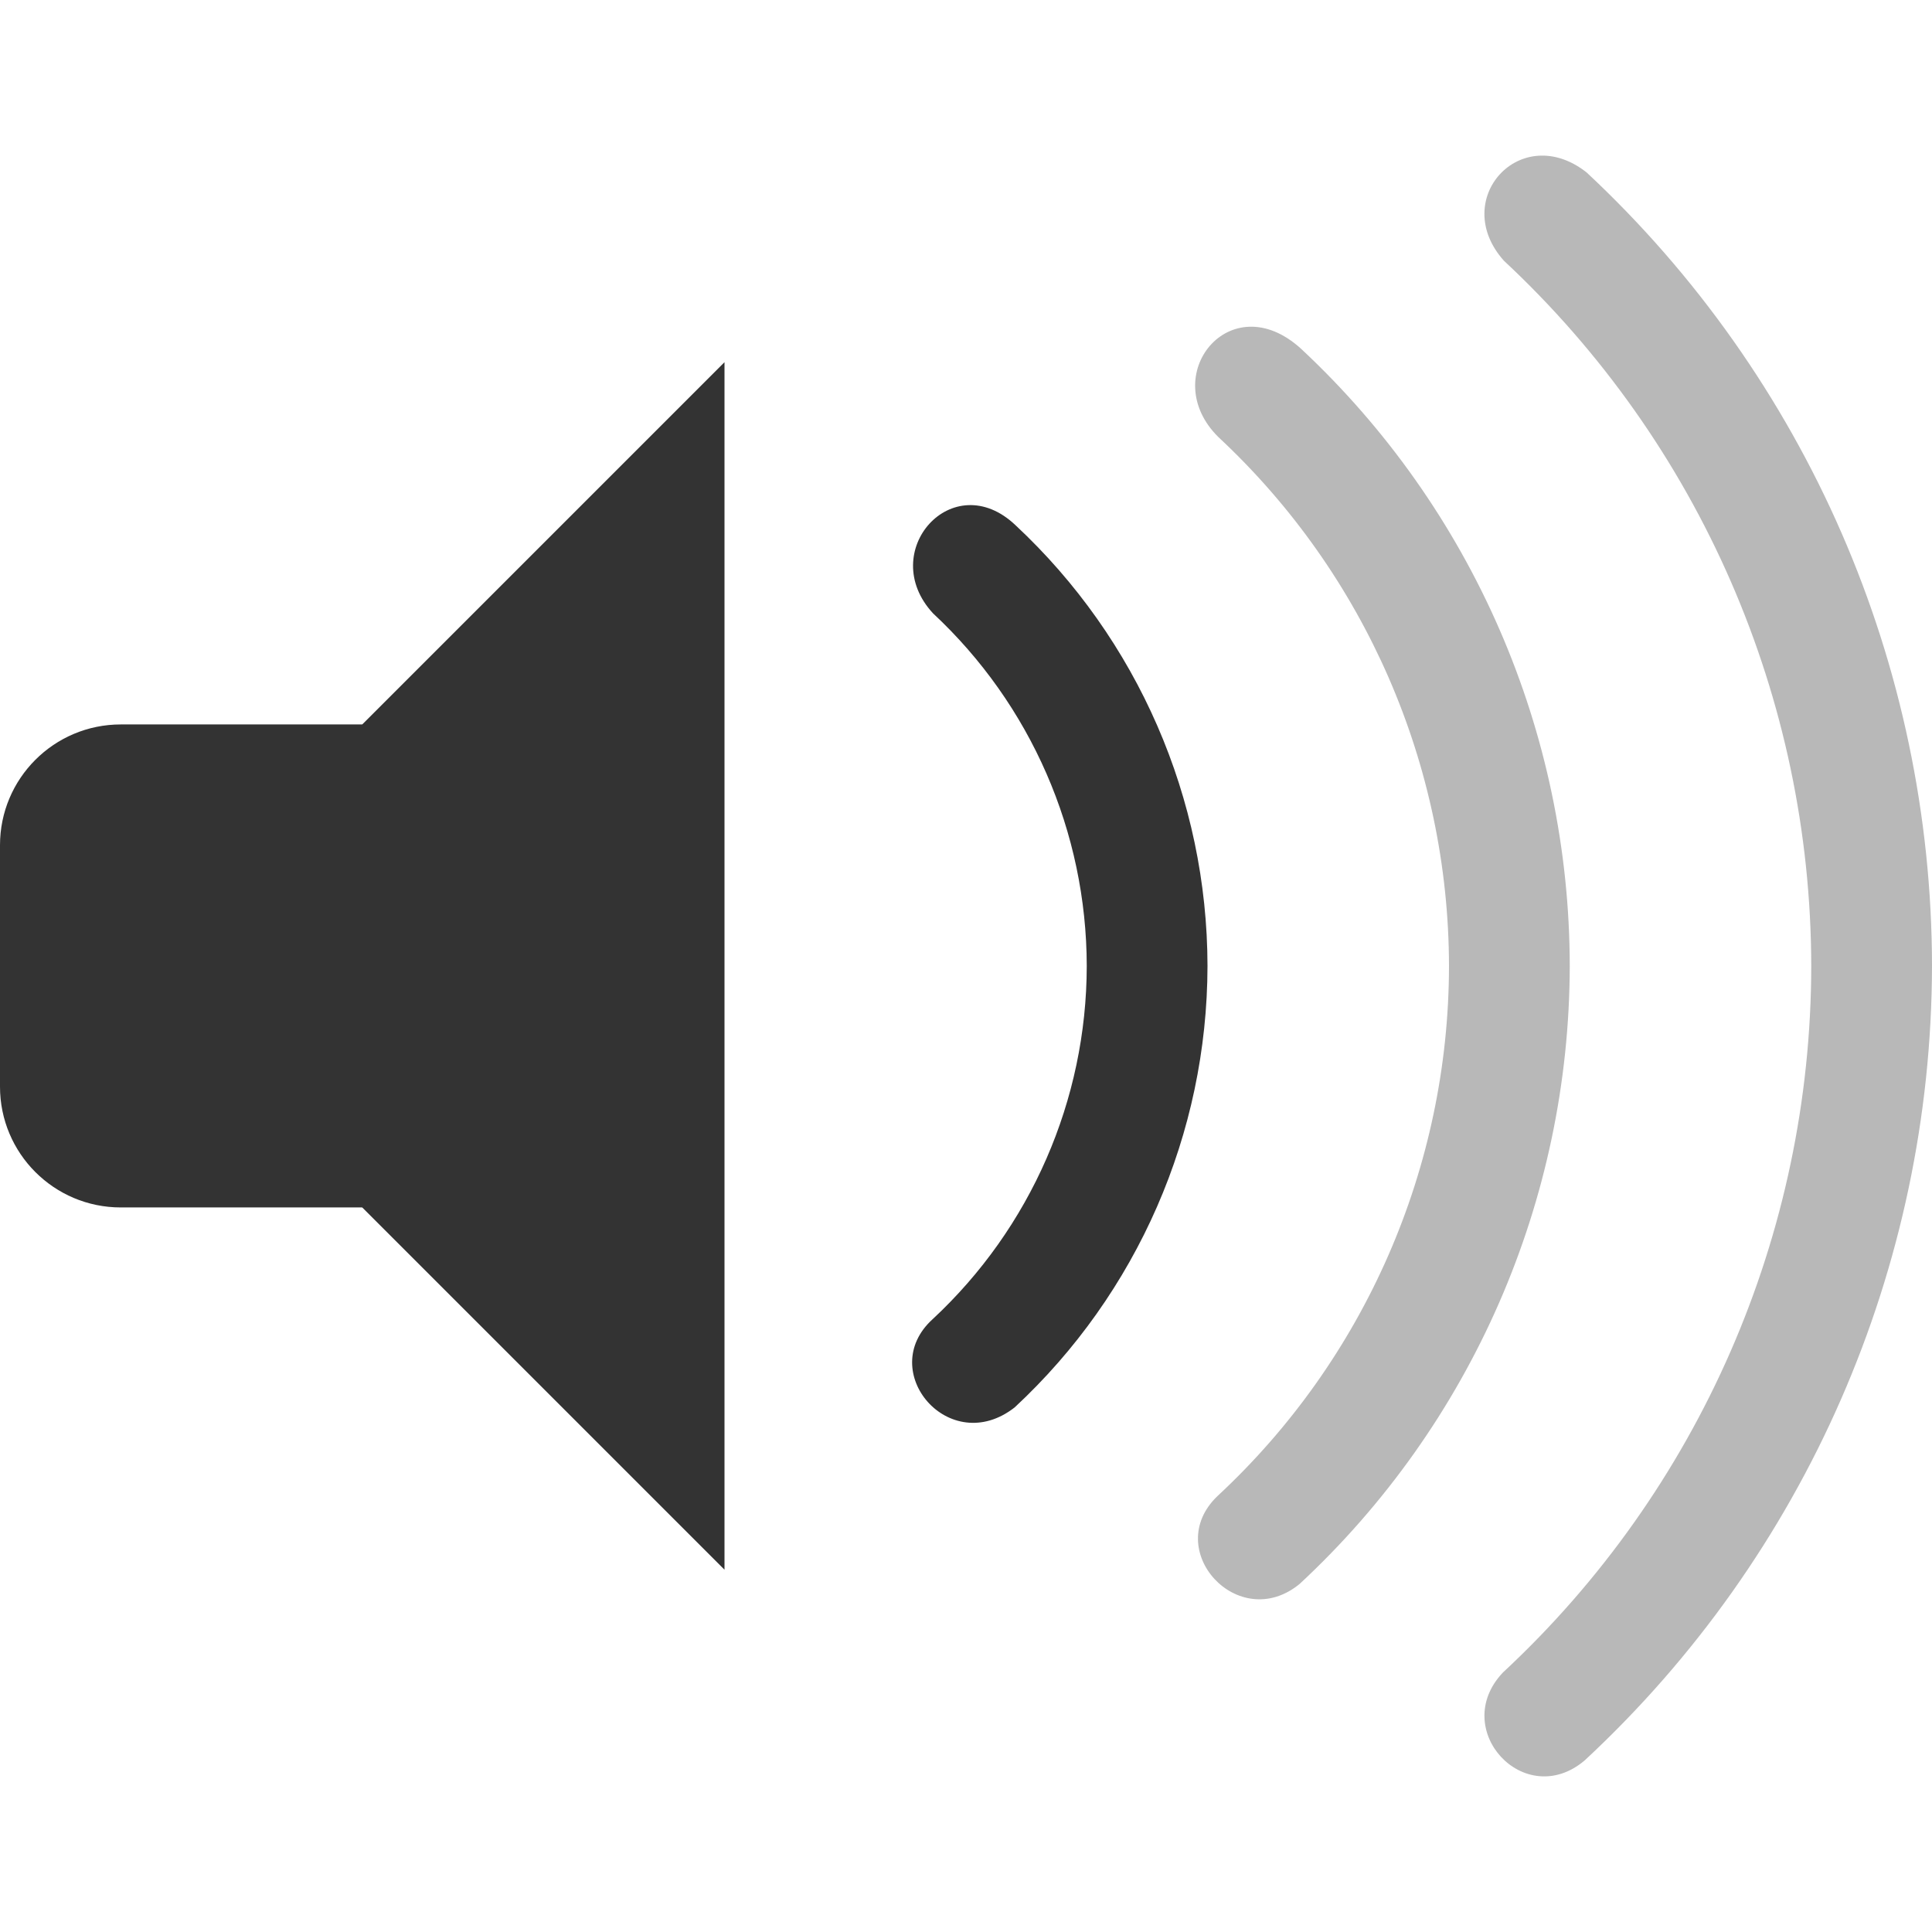
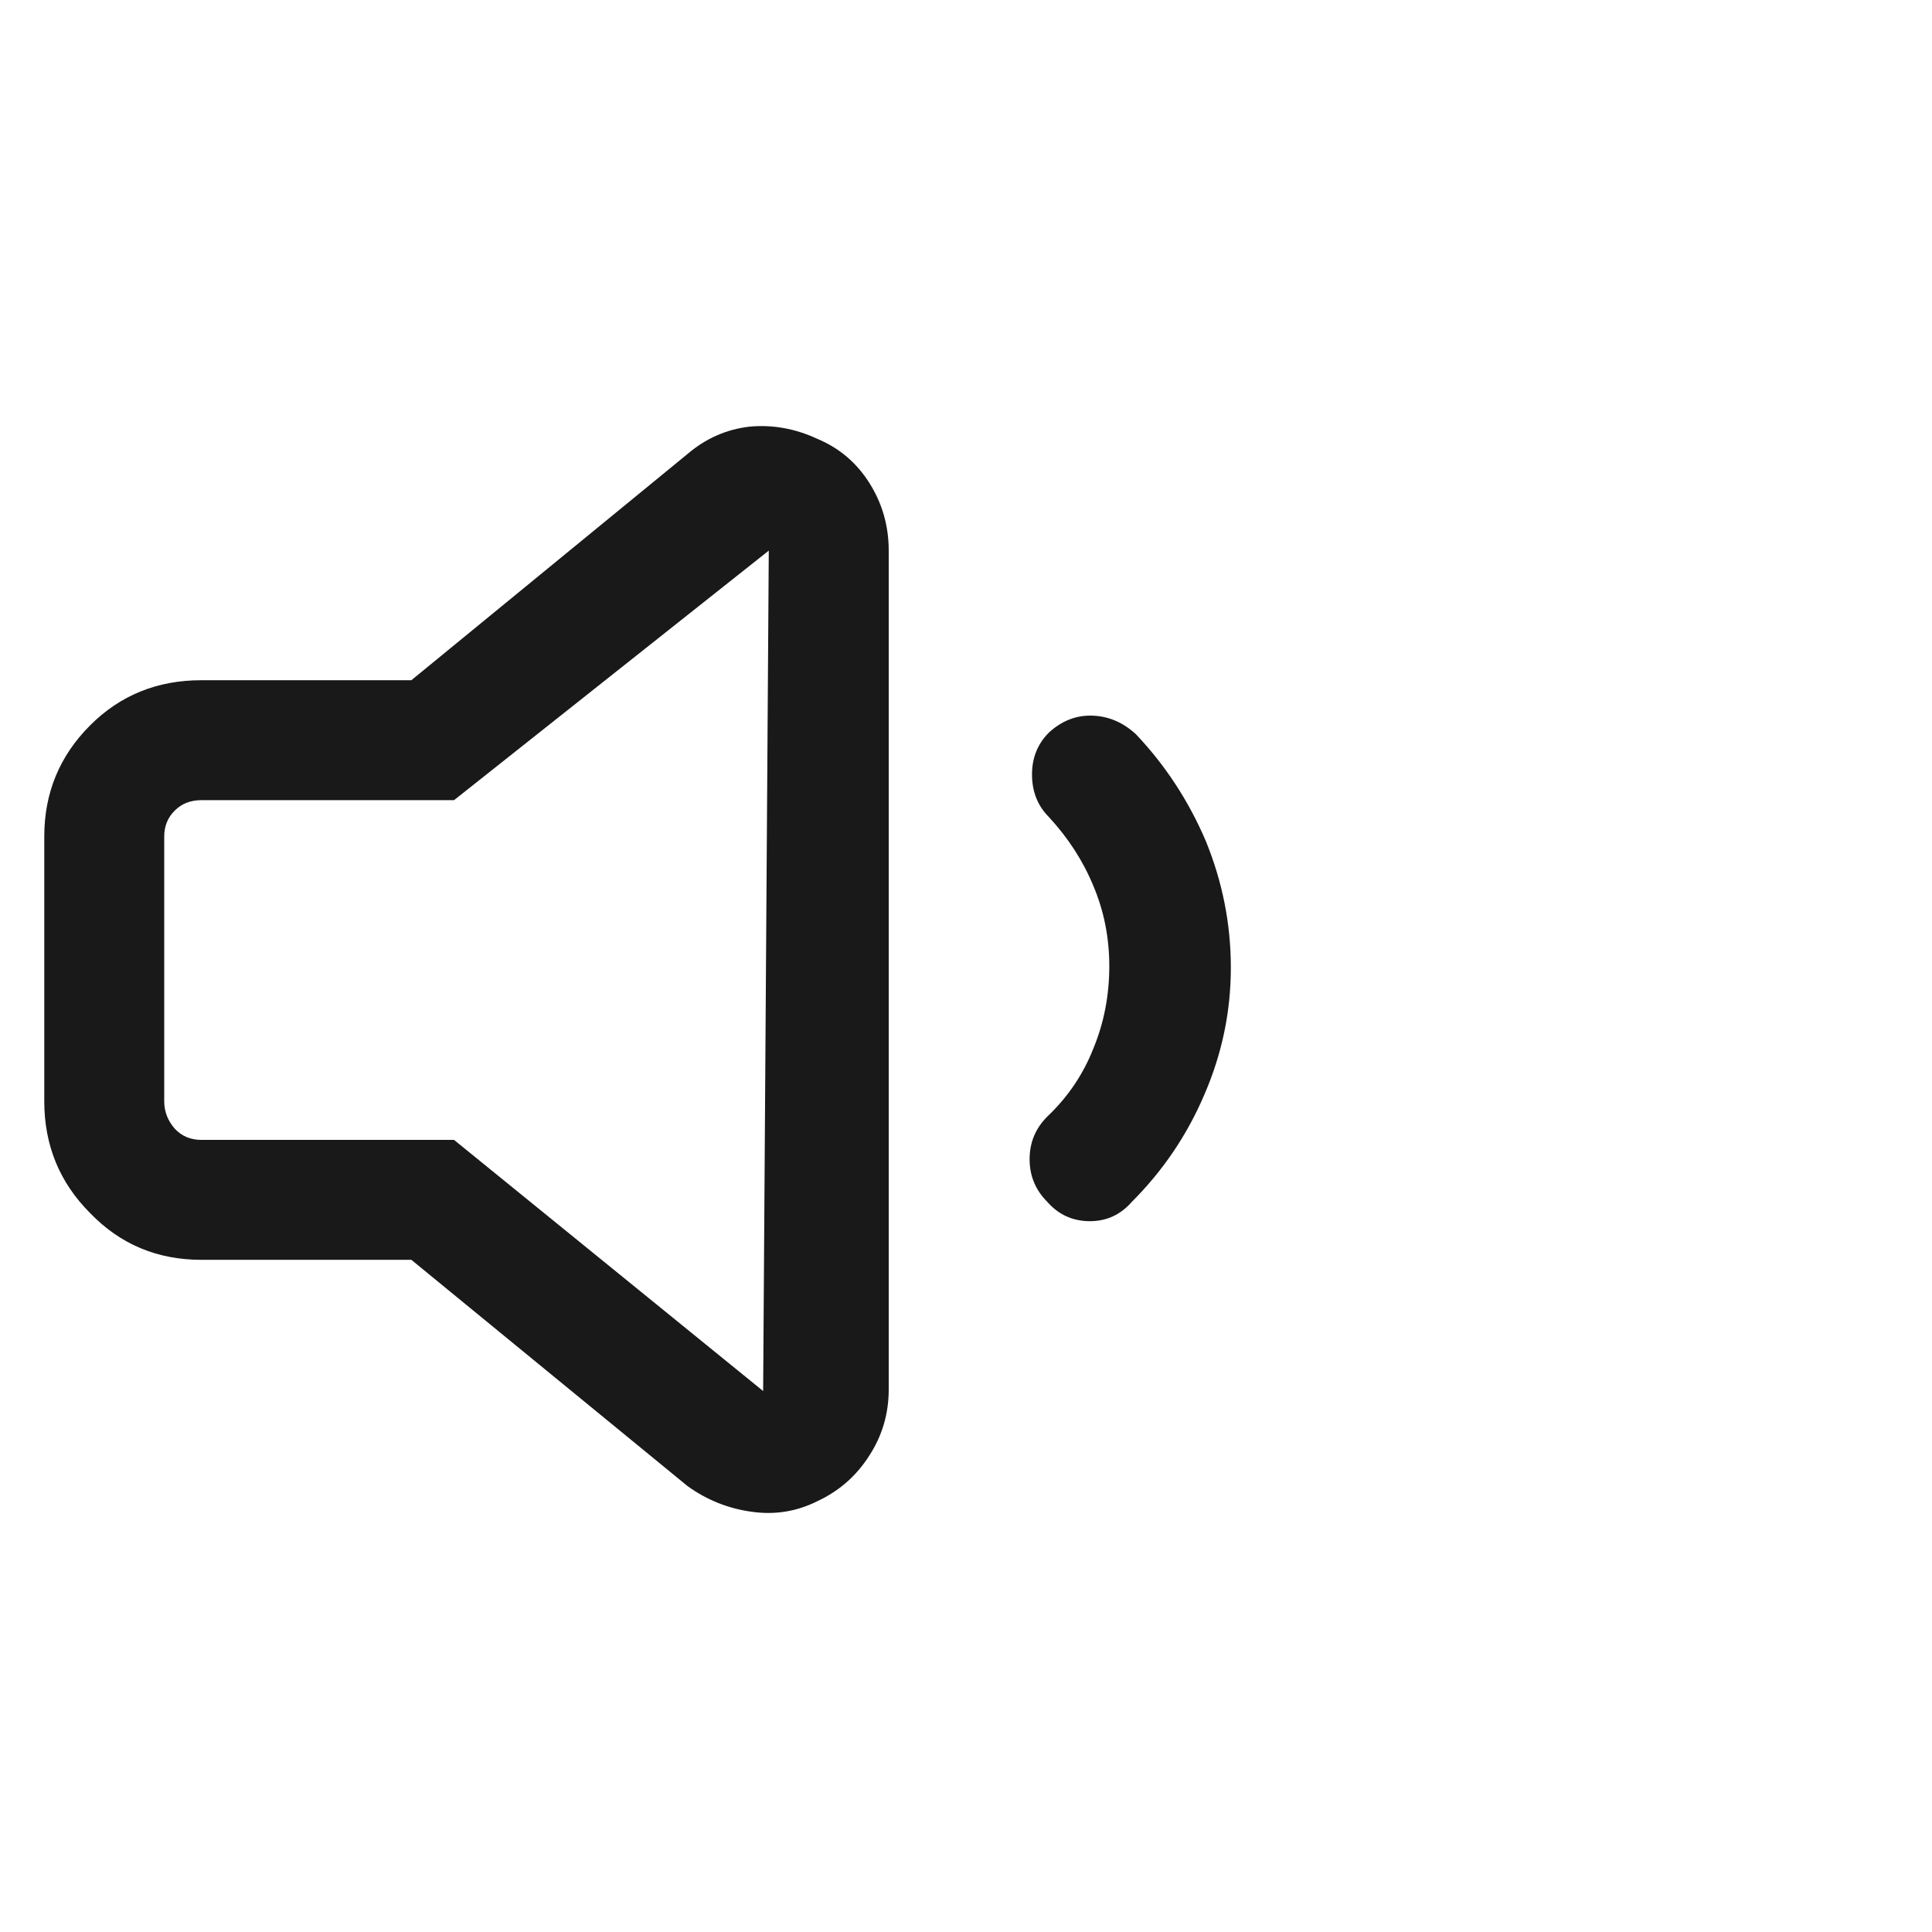
- <svg xmlns="http://www.w3.org/2000/svg" width="16" height="16" version="1.1">
-   <g transform="translate(0 -.00047914)" fill="#333333">
-     <rect y="6" width="5" height="4" ry="1" fill-rule="evenodd" />
-     <path d="m6 3-3 3v4l3 3z" />
-     <g fill-rule="evenodd">
-       <path d="M 13.139,1.428 C 12.594,1 12,1.652 12.455,2.16 A 8,8 0 0 1 15,8 8,8 0 0 1 12.446,13.852 C 12,14.323 12.626,15 13.123,14.58 A 9,9 0 0 0 16,8 9,9 0 0 0 13.139,1.428 Z" opacity=".35" />
-       <path d="m10.775 2.889c-0.587-0.535-1.199 0.225-0.684 0.732a6 6 0 0 1 1.909 4.379 6 6 0 0 1-1.916 4.389c-0.469 0.446 0.173 1.146 0.68 0.728a7 7 0 0 0 2.236-5.117 7 7 0 0 0-2.225-5.111z" opacity=".35" />
-       <path d="M 8.41,4.35 C 7.89,3.856 7.255,4.57 7.727,5.08 A 4,4 0 0 1 9,8 4,4 0 0 1 7.723,10.926 c -0.473,0.43 0.14,1.152 0.68,0.73 A 5,5 0 0 0 10,8 5,5 0 0 0 8.41,4.35 Z" />
-     </g>
+ <svg xmlns="http://www.w3.org/2000/svg" width="24" height="24" viewBox="0 0 24 24">
+   <rect width="24" height="24" opacity="0" />
+   <g>
+     <path d="M10.15 18.65Q10.56 18.46 10.8 18.08Q11.04 17.71 11.04 17.26L11.04 6.84Q11.04 6.38 10.8 6Q10.56 5.62 10.15 5.45Q9.74 5.26 9.31 5.3Q8.88 5.35 8.54 5.64L5.11 8.45L2.5 8.45Q1.68 8.45 1.12 9.01Q0.55 9.58 0.55 10.39L0.55 13.68Q0.55 14.5 1.12 15.07Q1.68 15.65 2.5 15.65L5.11 15.65L8.54 18.46Q8.9 18.72 9.34 18.78Q9.77 18.84 10.15 18.65ZM5.64 9.94L9.55 6.84L9.48 17.28L5.64 14.16L2.5 14.16Q2.3 14.16 2.17 14.02Q2.04 13.87 2.04 13.68L2.04 10.39Q2.04 10.2 2.17 10.07Q2.3 9.94 2.5 9.94Z" fill="rgba(0,0,0,0.902)" />
+   </g>
+   <g>
+     <path d="M14.11 9.12Q13.87 8.9 13.57 8.89Q13.27 8.88 13.03 9.1Q12.82 9.31 12.82 9.62Q12.82 9.94 13.03 10.15Q13.39 10.54 13.58 11Q13.78 11.47 13.78 12Q13.78 12.55 13.58 13.03Q13.39 13.51 13.01 13.87Q12.79 14.09 12.79 14.4Q12.79 14.71 13.01 14.93Q13.22 15.17 13.54 15.17Q13.85 15.17 14.06 14.93Q14.64 14.35 14.96 13.6Q15.29 12.84 15.29 12.02Q15.29 11.21 14.98 10.45Q14.66 9.7 14.11 9.12Z" fill="rgba(25,25,25,1)" />
  </g>
</svg>
